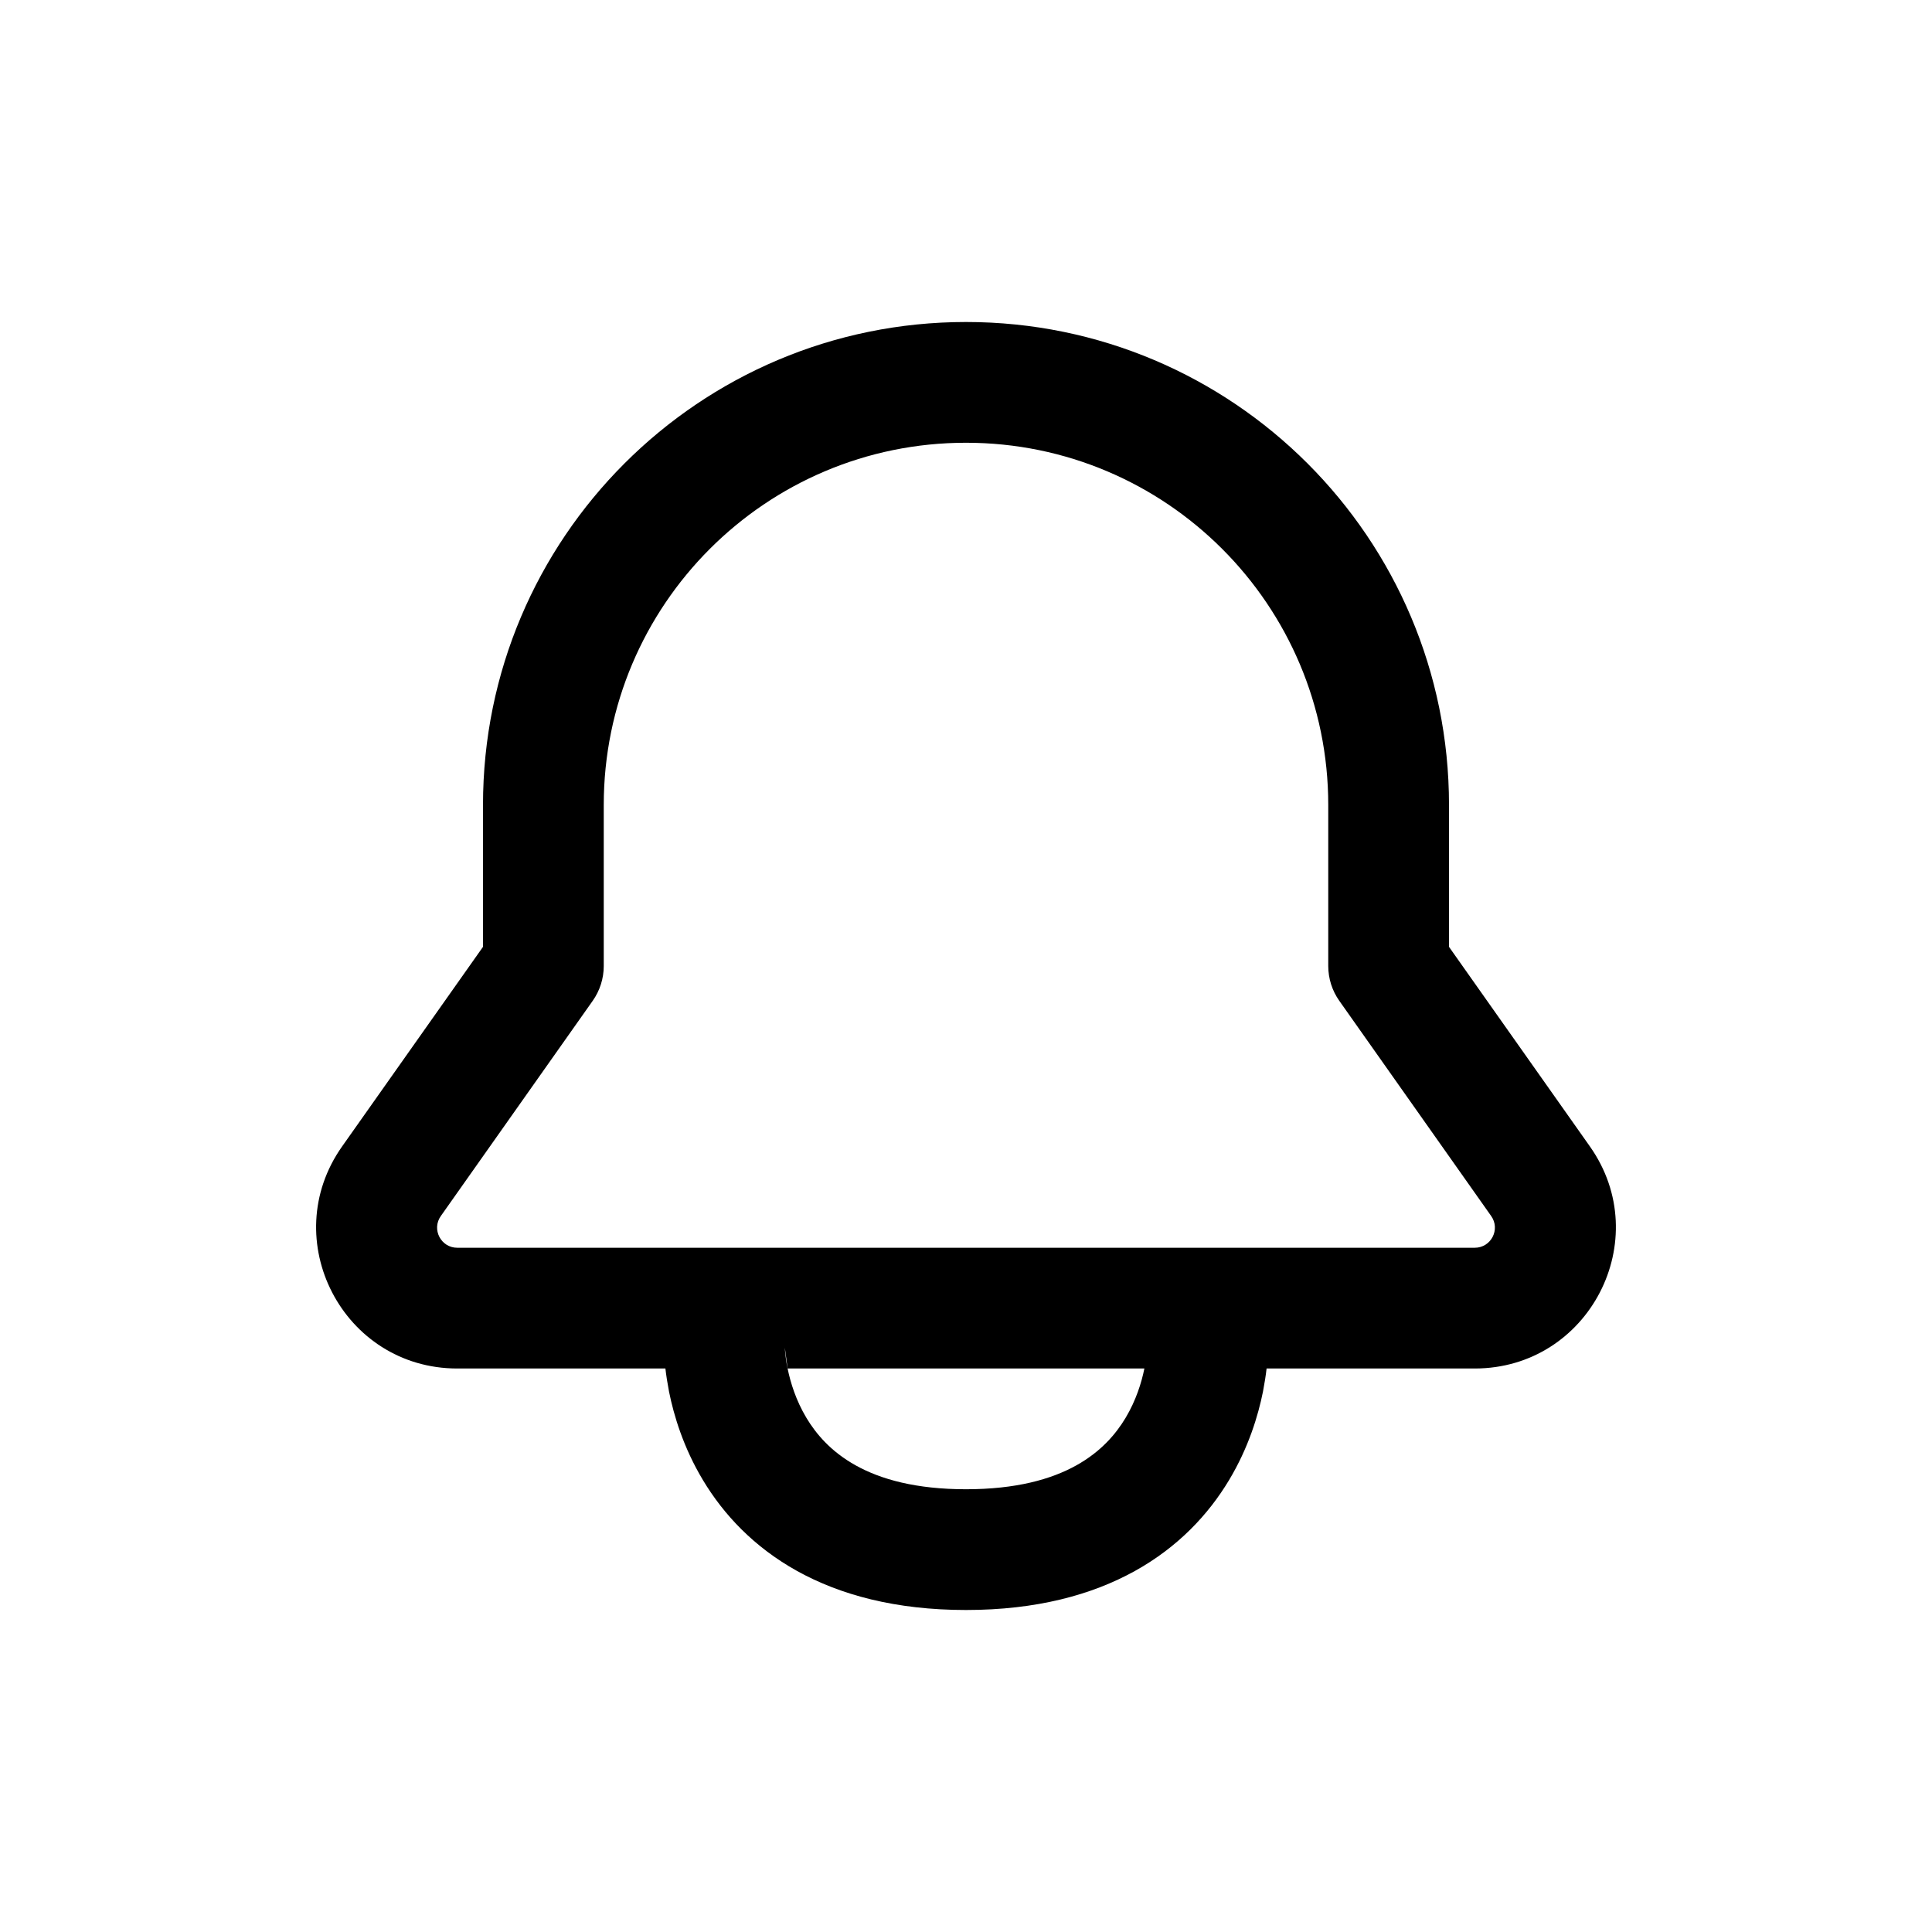
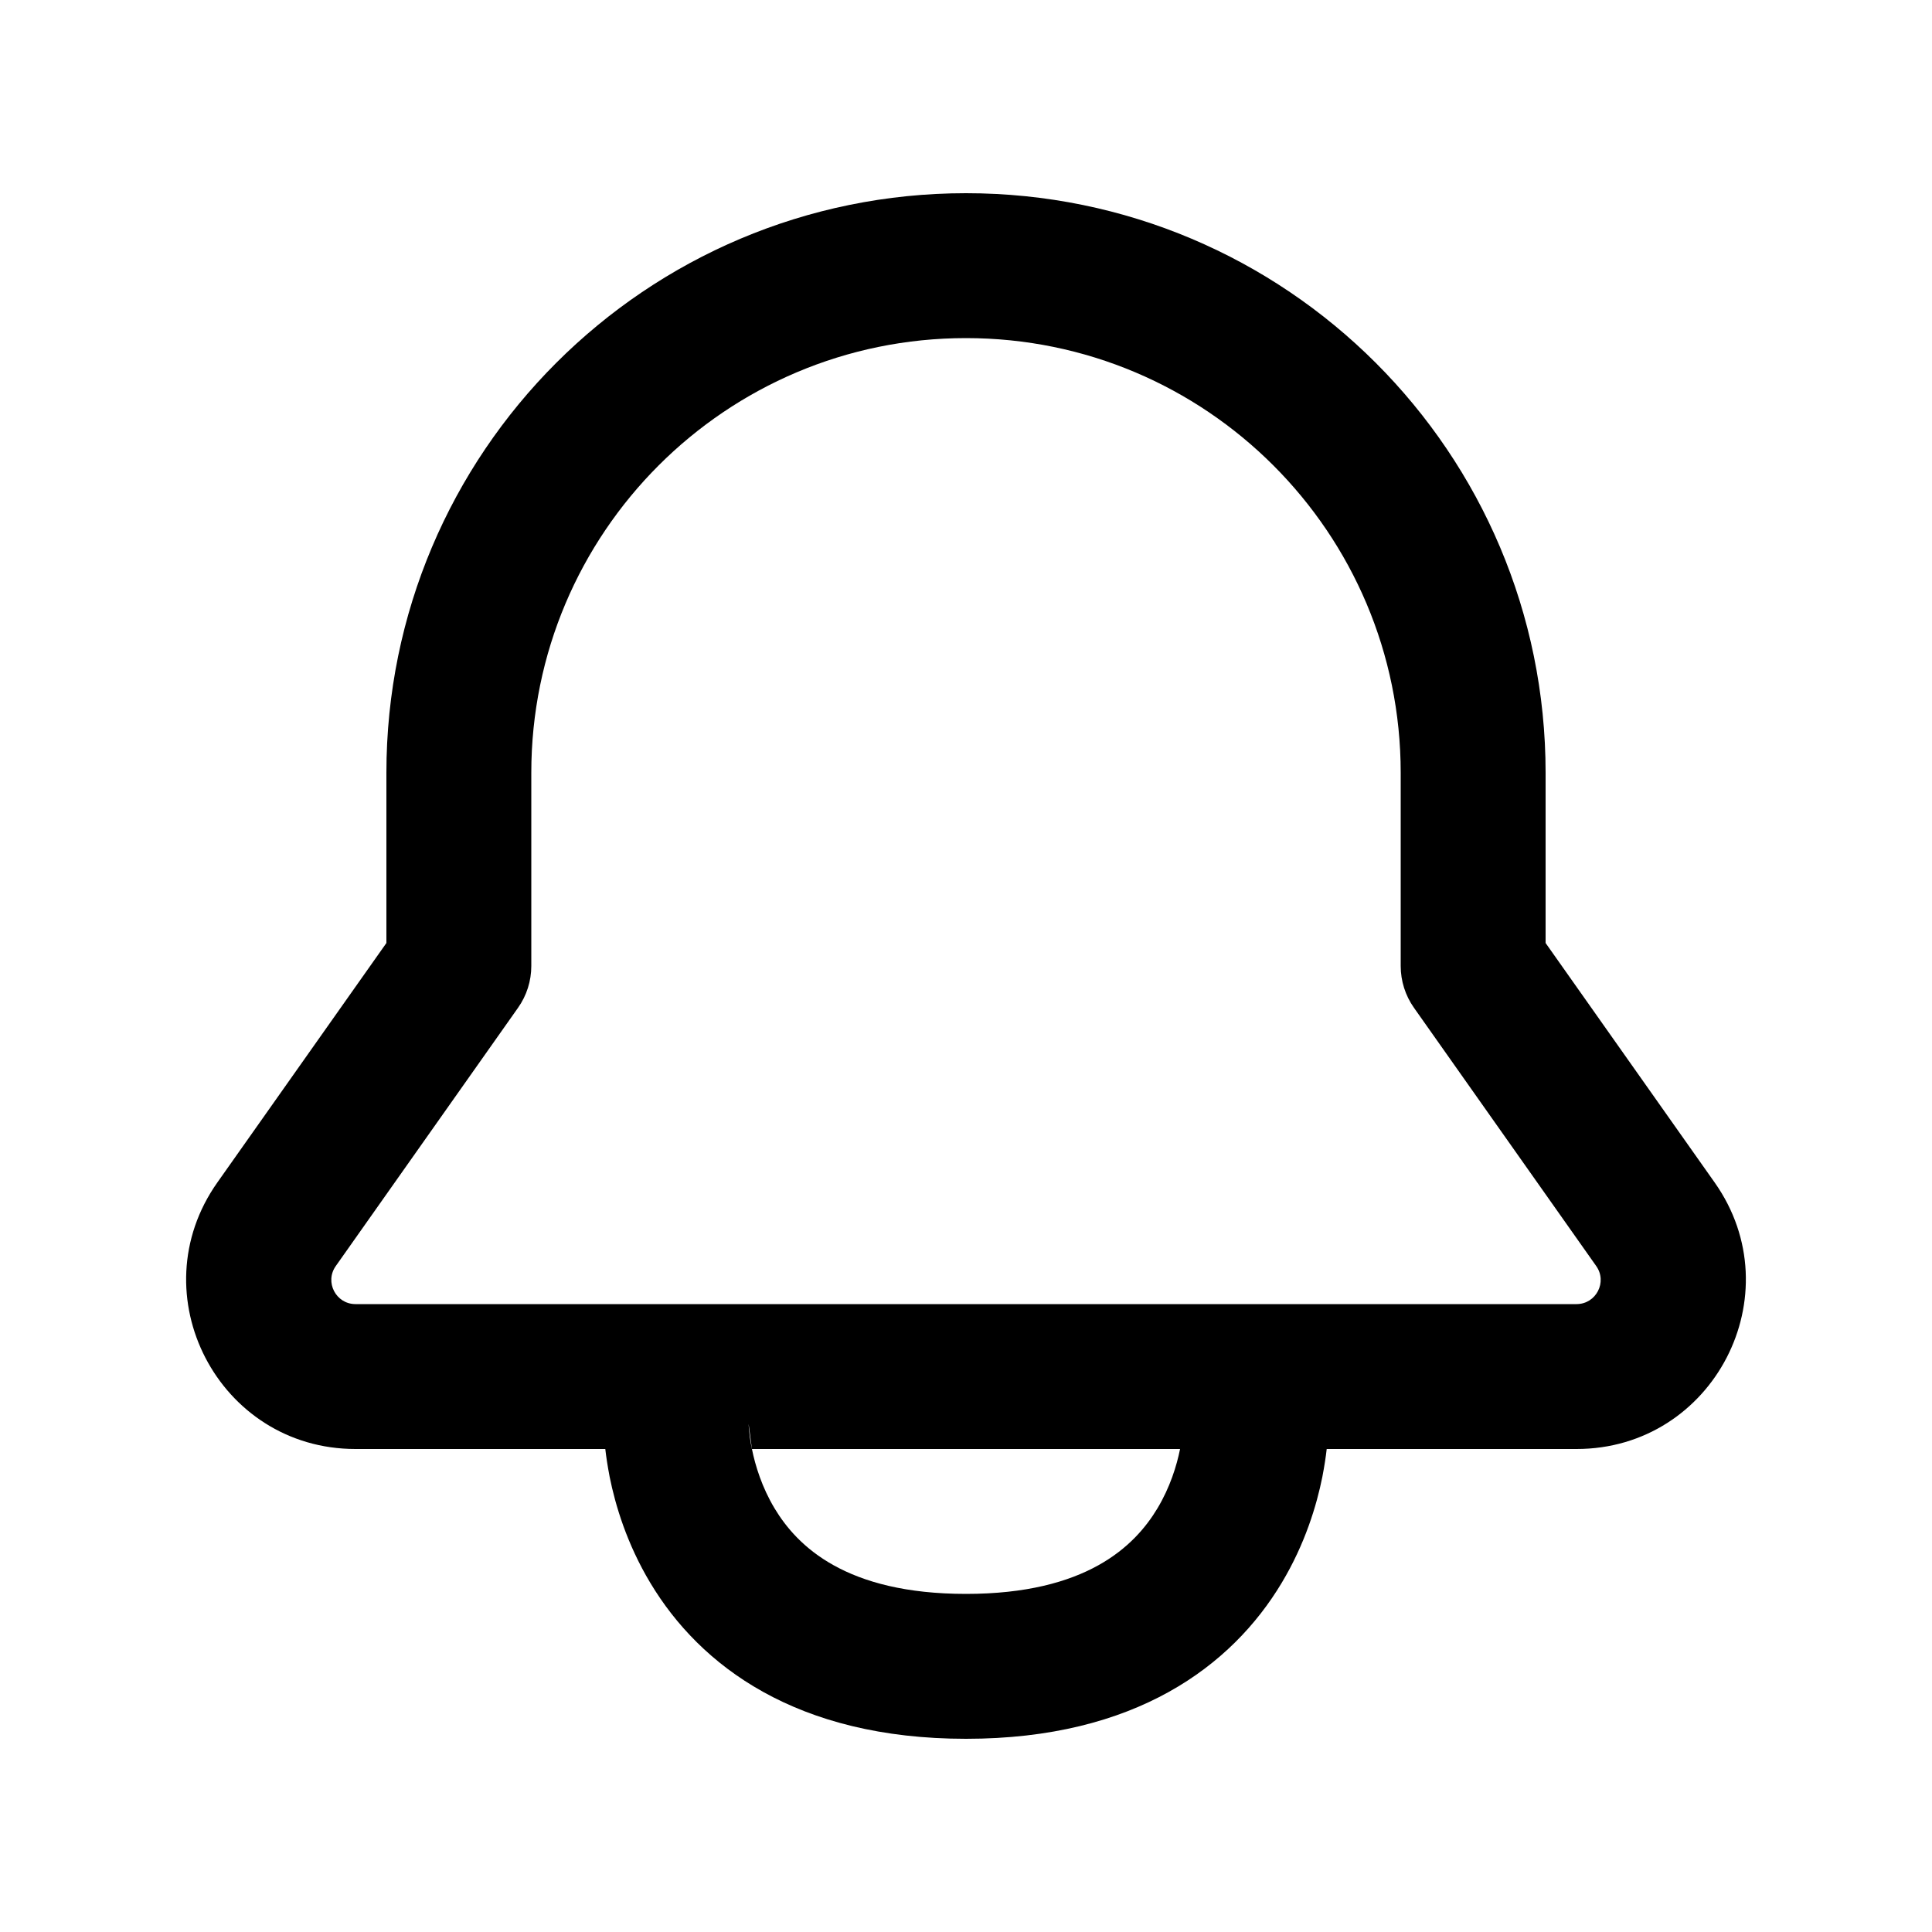
- <svg xmlns="http://www.w3.org/2000/svg" width="24" height="24" viewBox="0 0 24 24">
-   <path fill-rule="evenodd" clip-rule="evenodd" d="M6 10C6 6.686 8.686 4 12 4C15.314 4 18 6.686 18 10V11.762L19.75 14.241C20.568 15.4 19.739 17 18.32 17H15.734C15.725 17.081 15.71 17.178 15.689 17.288C15.63 17.582 15.511 17.981 15.268 18.386C14.753 19.245 13.754 20 12 20C10.246 20 9.247 19.245 8.732 18.386C8.489 17.981 8.37 17.582 8.311 17.288C8.29 17.178 8.275 17.081 8.266 17H5.68C4.261 17 3.432 15.4 4.25 14.241L6 11.762V10ZM9.75 16.744C9.75 16.744 9.75 16.746 9.75 16.748C9.75 16.756 9.751 16.771 9.753 16.793C9.757 16.838 9.765 16.907 9.782 16.994C9.783 16.996 9.783 16.998 9.784 17H14.216C14.181 17.174 14.112 17.397 13.982 17.614C13.747 18.005 13.246 18.5 12 18.5C10.754 18.5 10.253 18.005 10.018 17.614C9.888 17.397 9.819 17.174 9.784 17M12 5.5C9.515 5.5 7.5 7.515 7.5 10V12C7.5 12.155 7.452 12.306 7.363 12.432L5.476 15.106C5.359 15.271 5.477 15.5 5.68 15.5H18.32C18.523 15.5 18.641 15.271 18.524 15.106L16.637 12.432C16.548 12.306 16.5 12.155 16.5 12V10C16.5 7.515 14.485 5.5 12 5.5Z" />
+ <svg xmlns="http://www.w3.org/2000/svg" width="20" height="20" viewBox="0 0 20 20">
+   <path fill-rule="evenodd" clip-rule="evenodd" d="M4 8C4 4.686 6.686 2 10 2C13.314 2 16 4.686 16 8V9.762L17.75 12.241C18.568 13.4 17.739 15 16.32 15H13.734C13.725 15.081 13.71 15.178 13.689 15.288C13.63 15.582 13.511 15.981 13.268 16.386C12.753 17.245 11.754 18 10 18C8.246 18 7.247 17.245 6.732 16.386C6.489 15.981 6.37 15.582 6.311 15.288C6.29 15.178 6.275 15.081 6.266 15H3.68C2.261 15 1.432 13.4 2.25 12.241L4 9.762V8ZM7.75 14.743C7.75 14.744 7.75 14.746 7.75 14.748C7.75 14.756 7.751 14.771 7.753 14.793C7.757 14.838 7.765 14.908 7.782 14.993C7.783 14.996 7.783 14.998 7.784 15H12.216C12.181 15.174 12.112 15.397 11.982 15.614C11.747 16.005 11.246 16.5 10 16.5C8.754 16.5 8.253 16.005 8.018 15.614C7.888 15.397 7.819 15.174 7.784 15M10 3.5C7.515 3.5 5.5 5.515 5.5 8V10C5.5 10.155 5.452 10.306 5.363 10.432L3.476 13.106C3.359 13.271 3.477 13.5 3.68 13.5H16.32C16.523 13.5 16.641 13.271 16.524 13.106L14.637 10.432C14.548 10.306 14.5 10.155 14.5 10V8C14.5 5.515 12.485 3.5 10 3.5Z" />
</svg>
